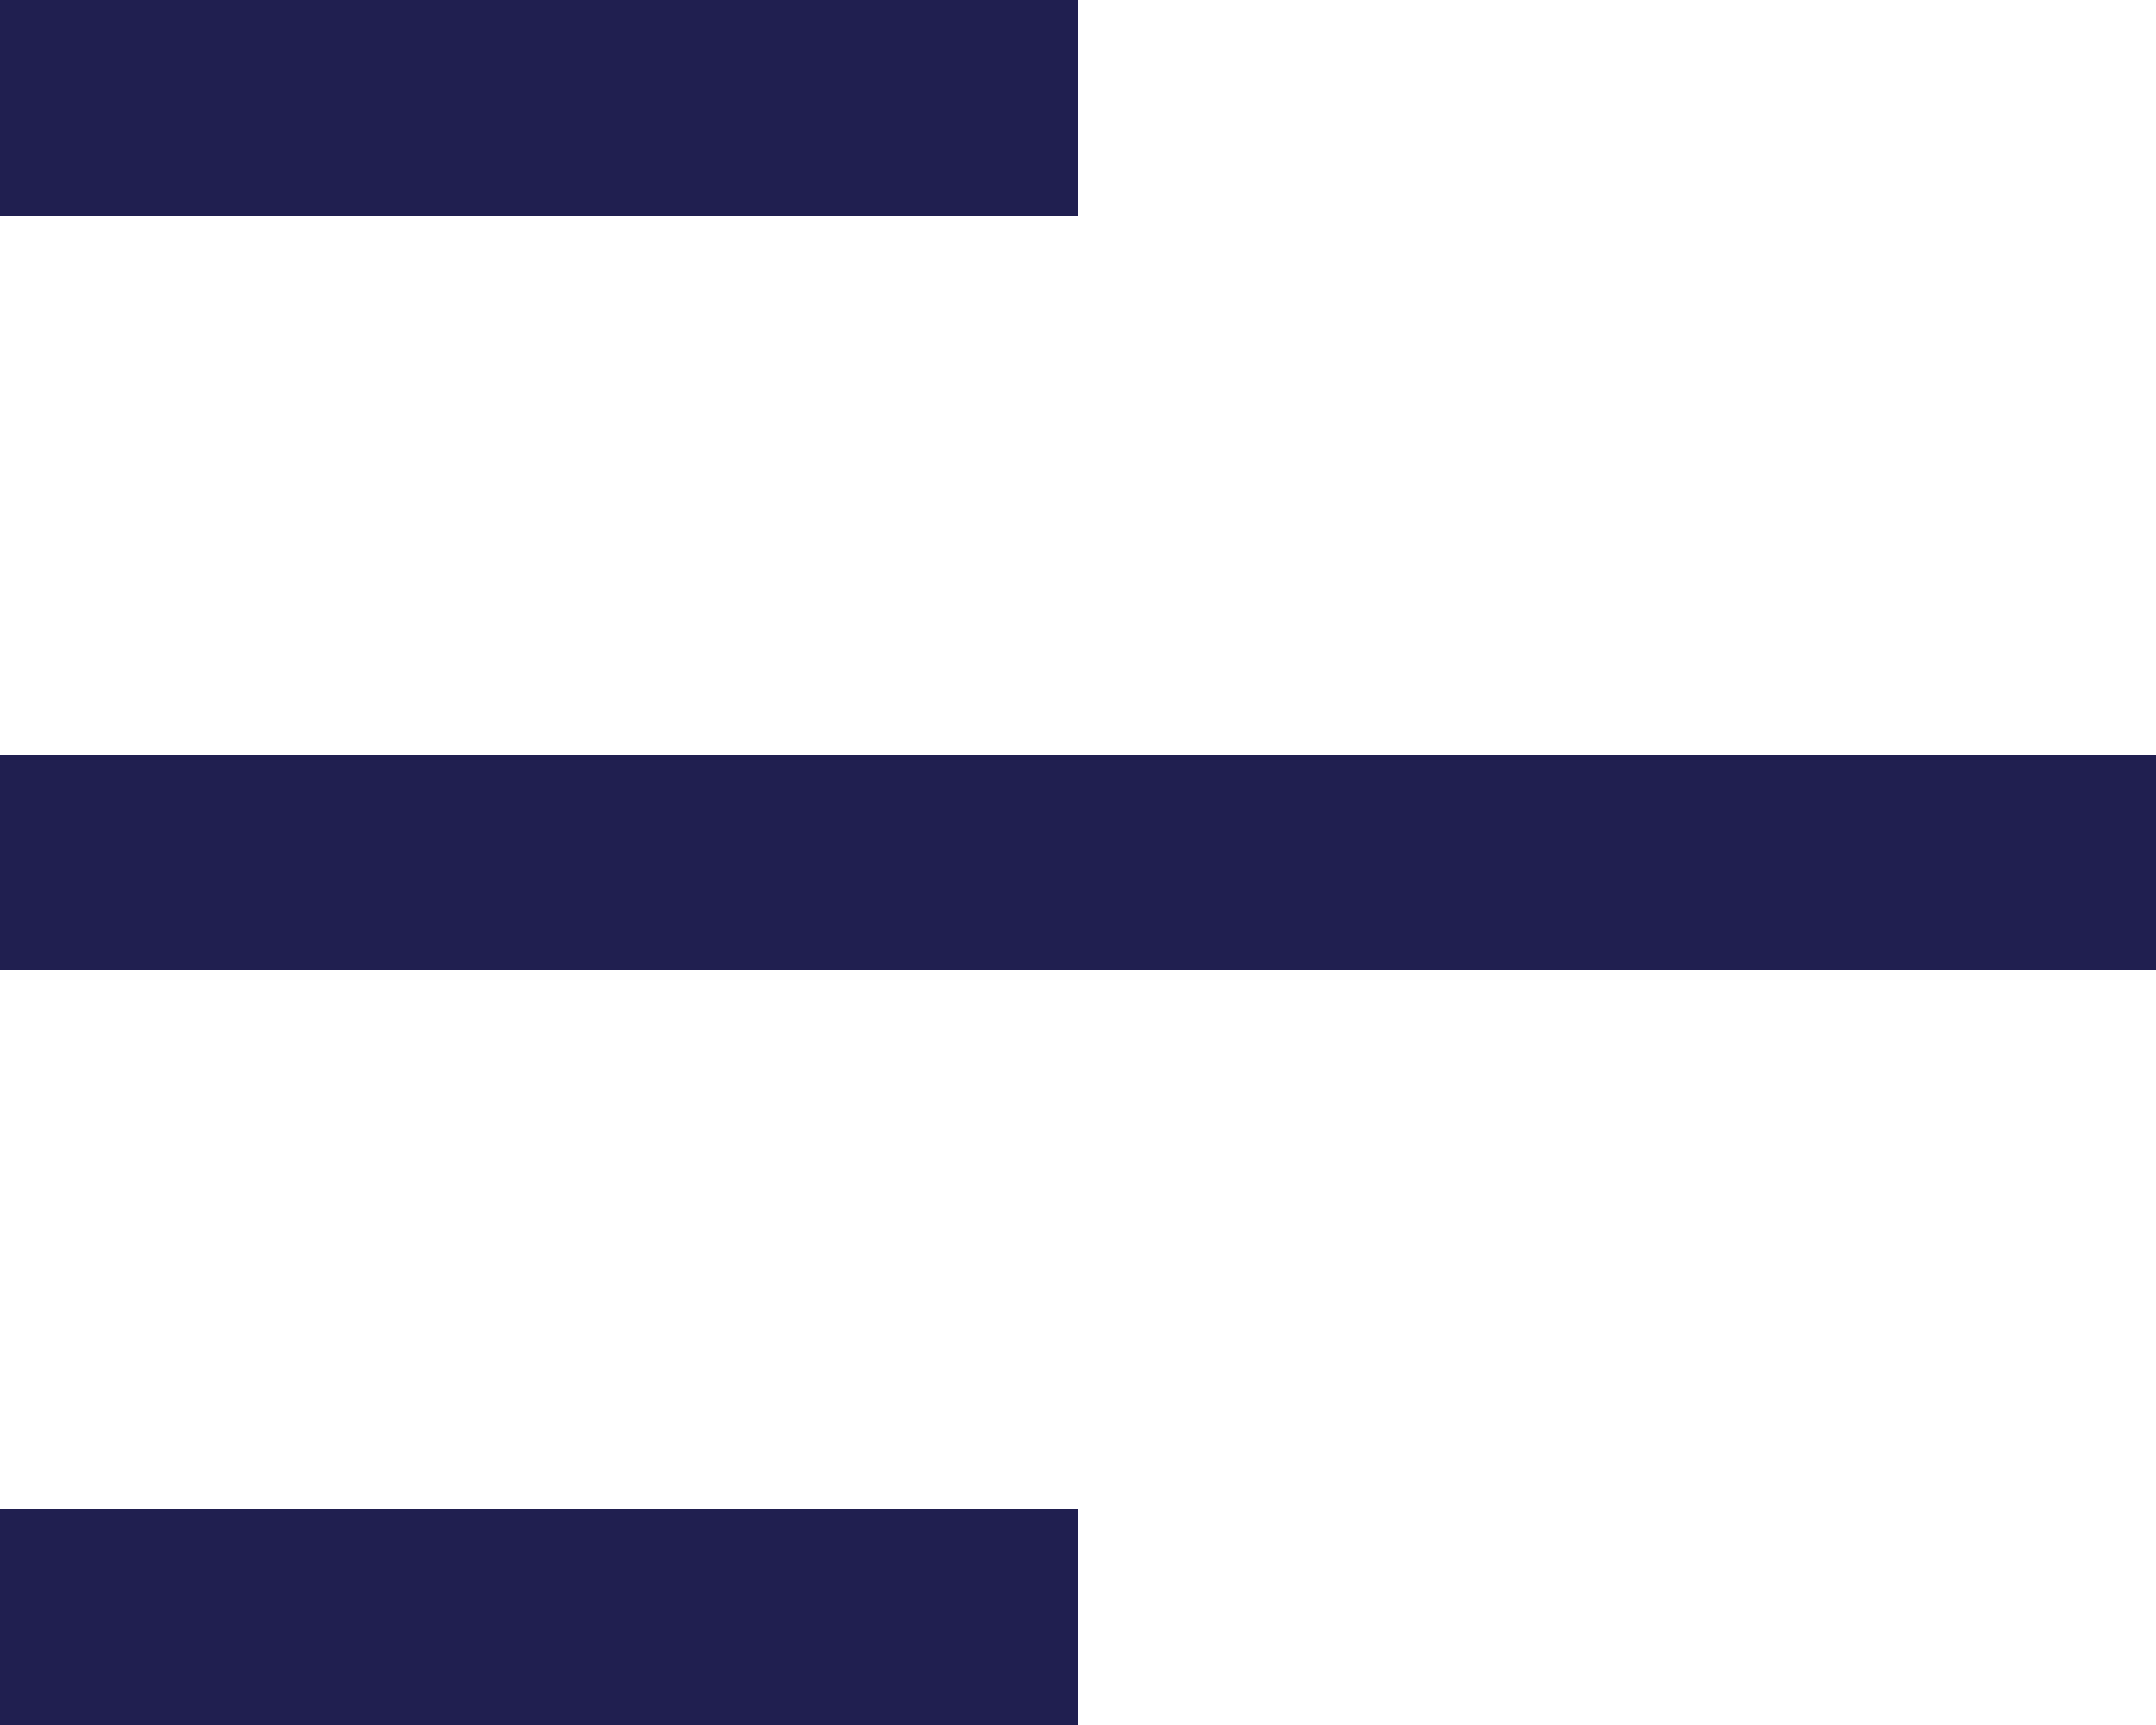
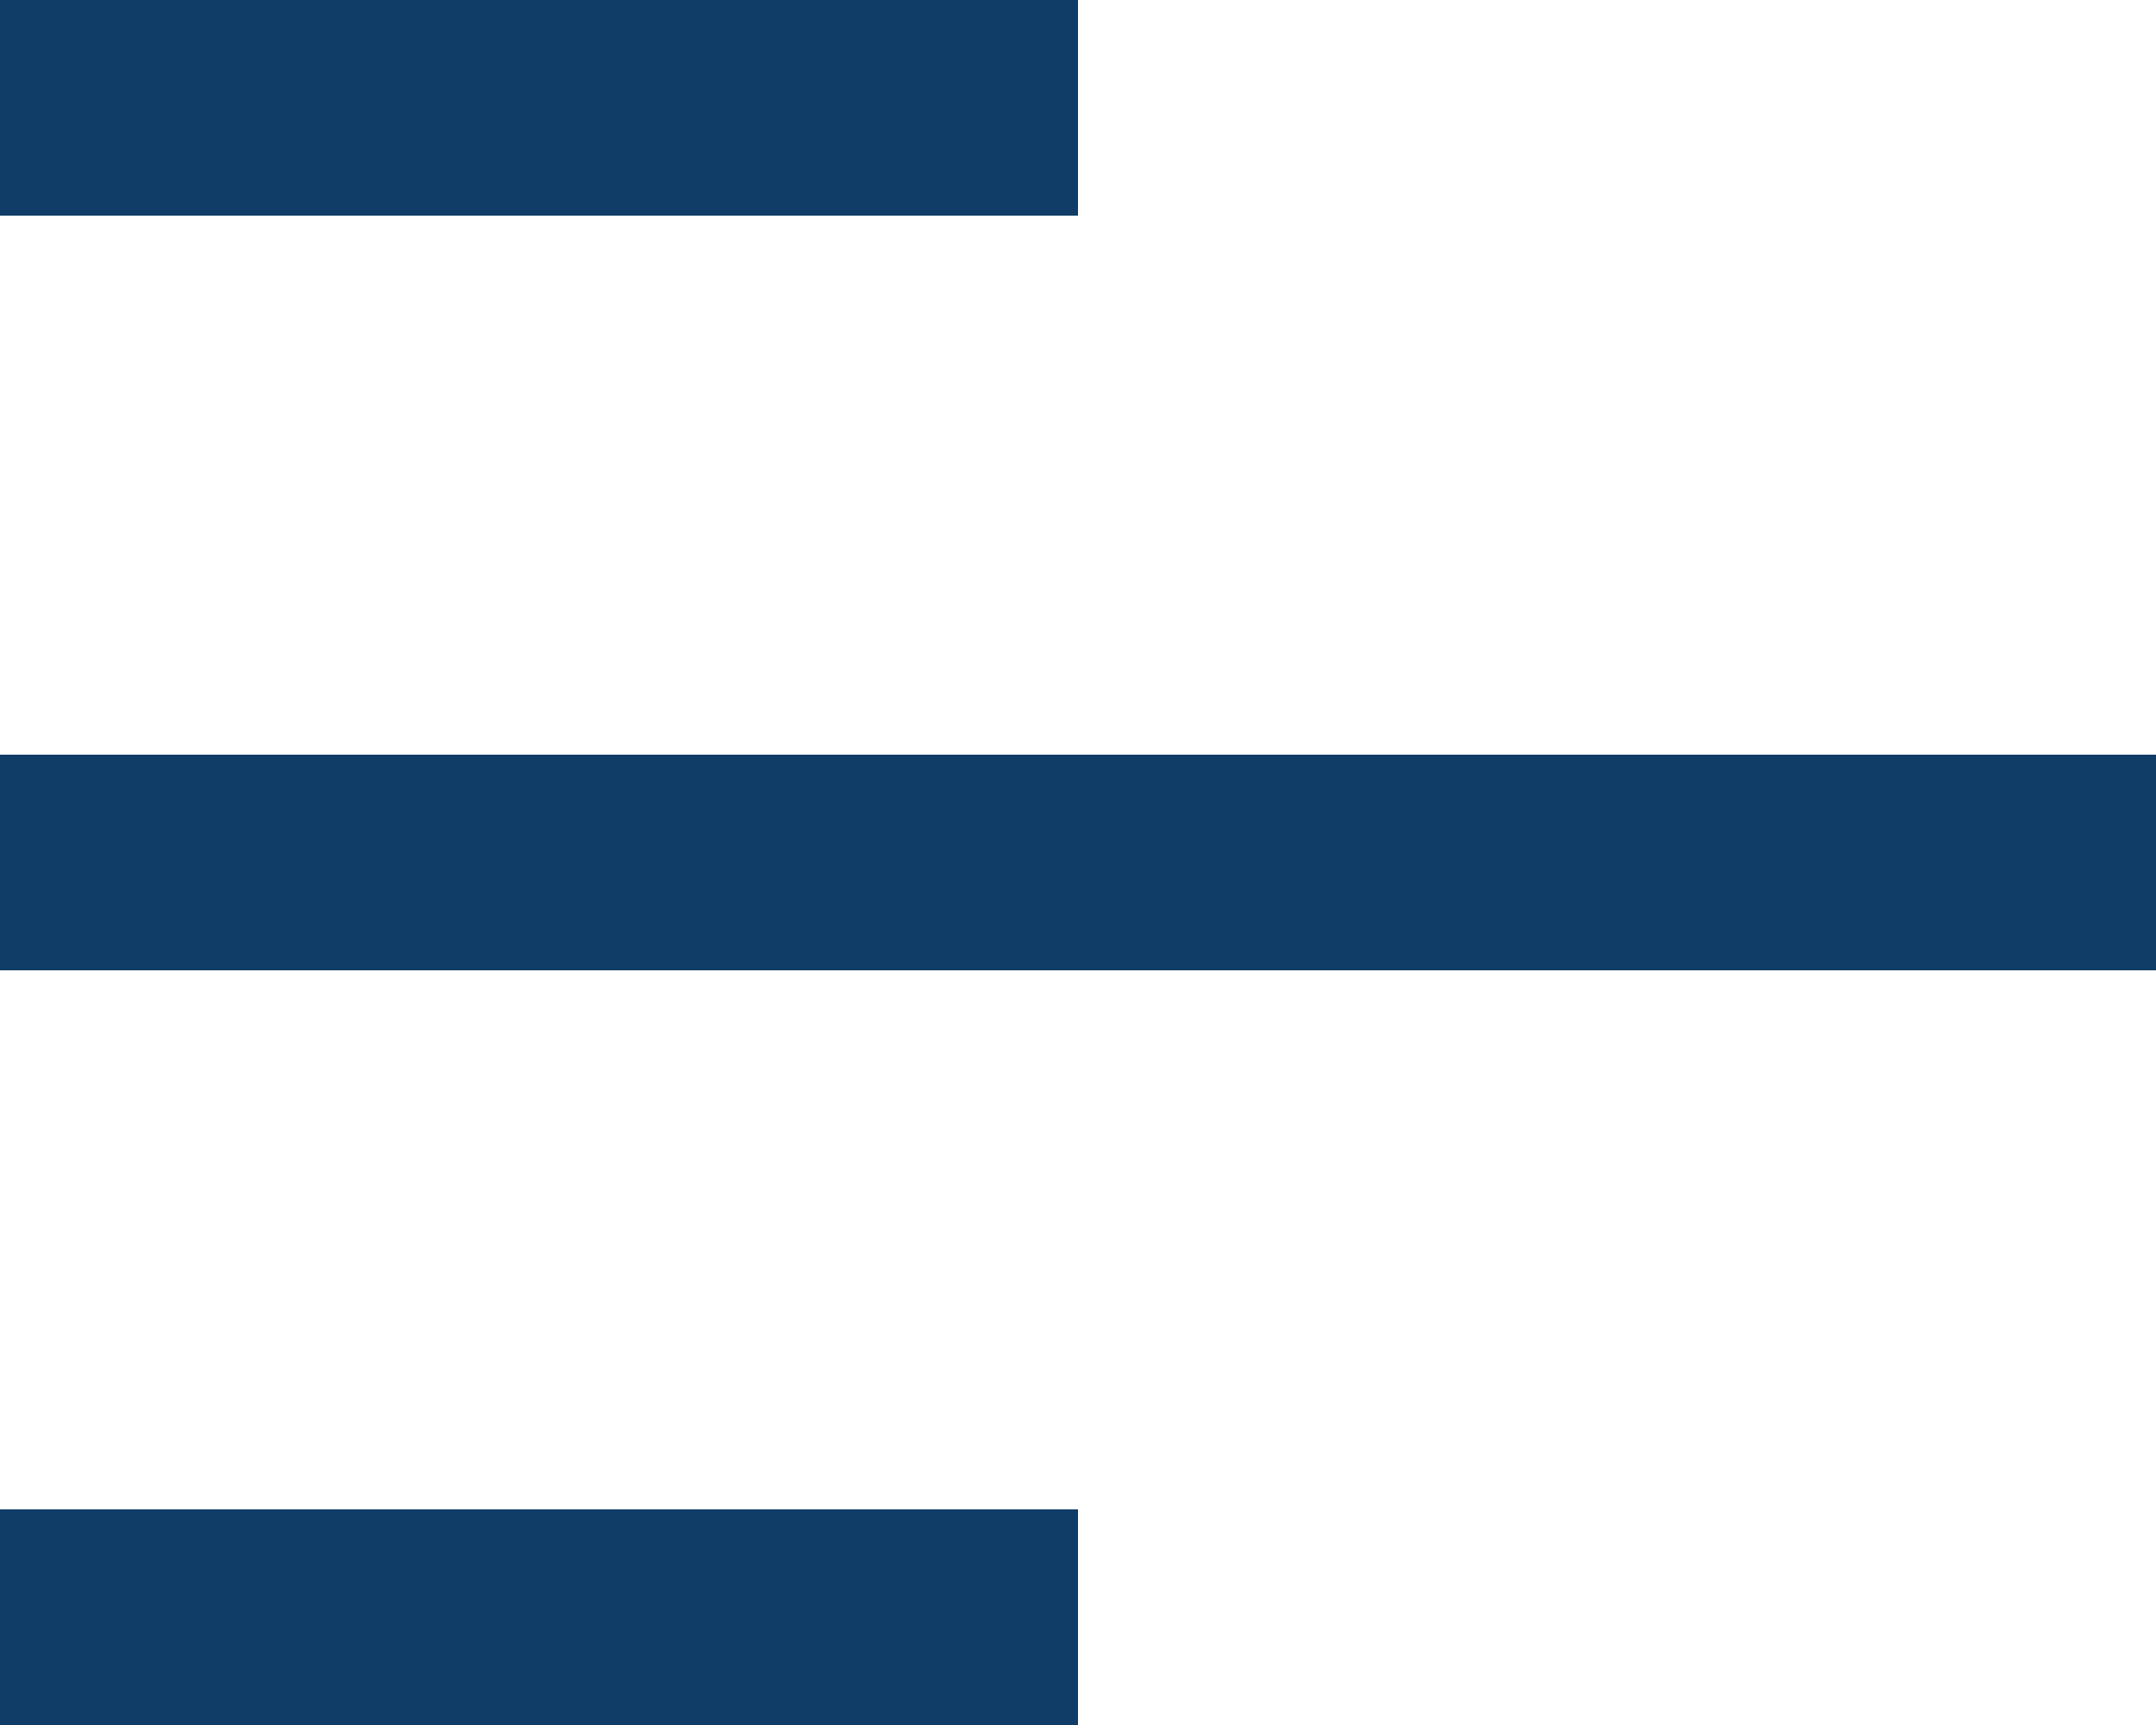
<svg xmlns="http://www.w3.org/2000/svg" width="20" height="16" viewBox="0 0 20 16" fill="none">
-   <rect y="14" width="10" height="2" fill="#201F50" />
-   <rect y="7" width="20" height="2" fill="#201F50" />
-   <rect width="10" height="2" fill="#201F50" />
+   <rect y="14" width="10" height="2" fill="#103d67" />
+   <rect y="7" width="20" height="2" fill="#103d67" />
+   <rect width="10" height="2" fill="#103d67" />
</svg>
